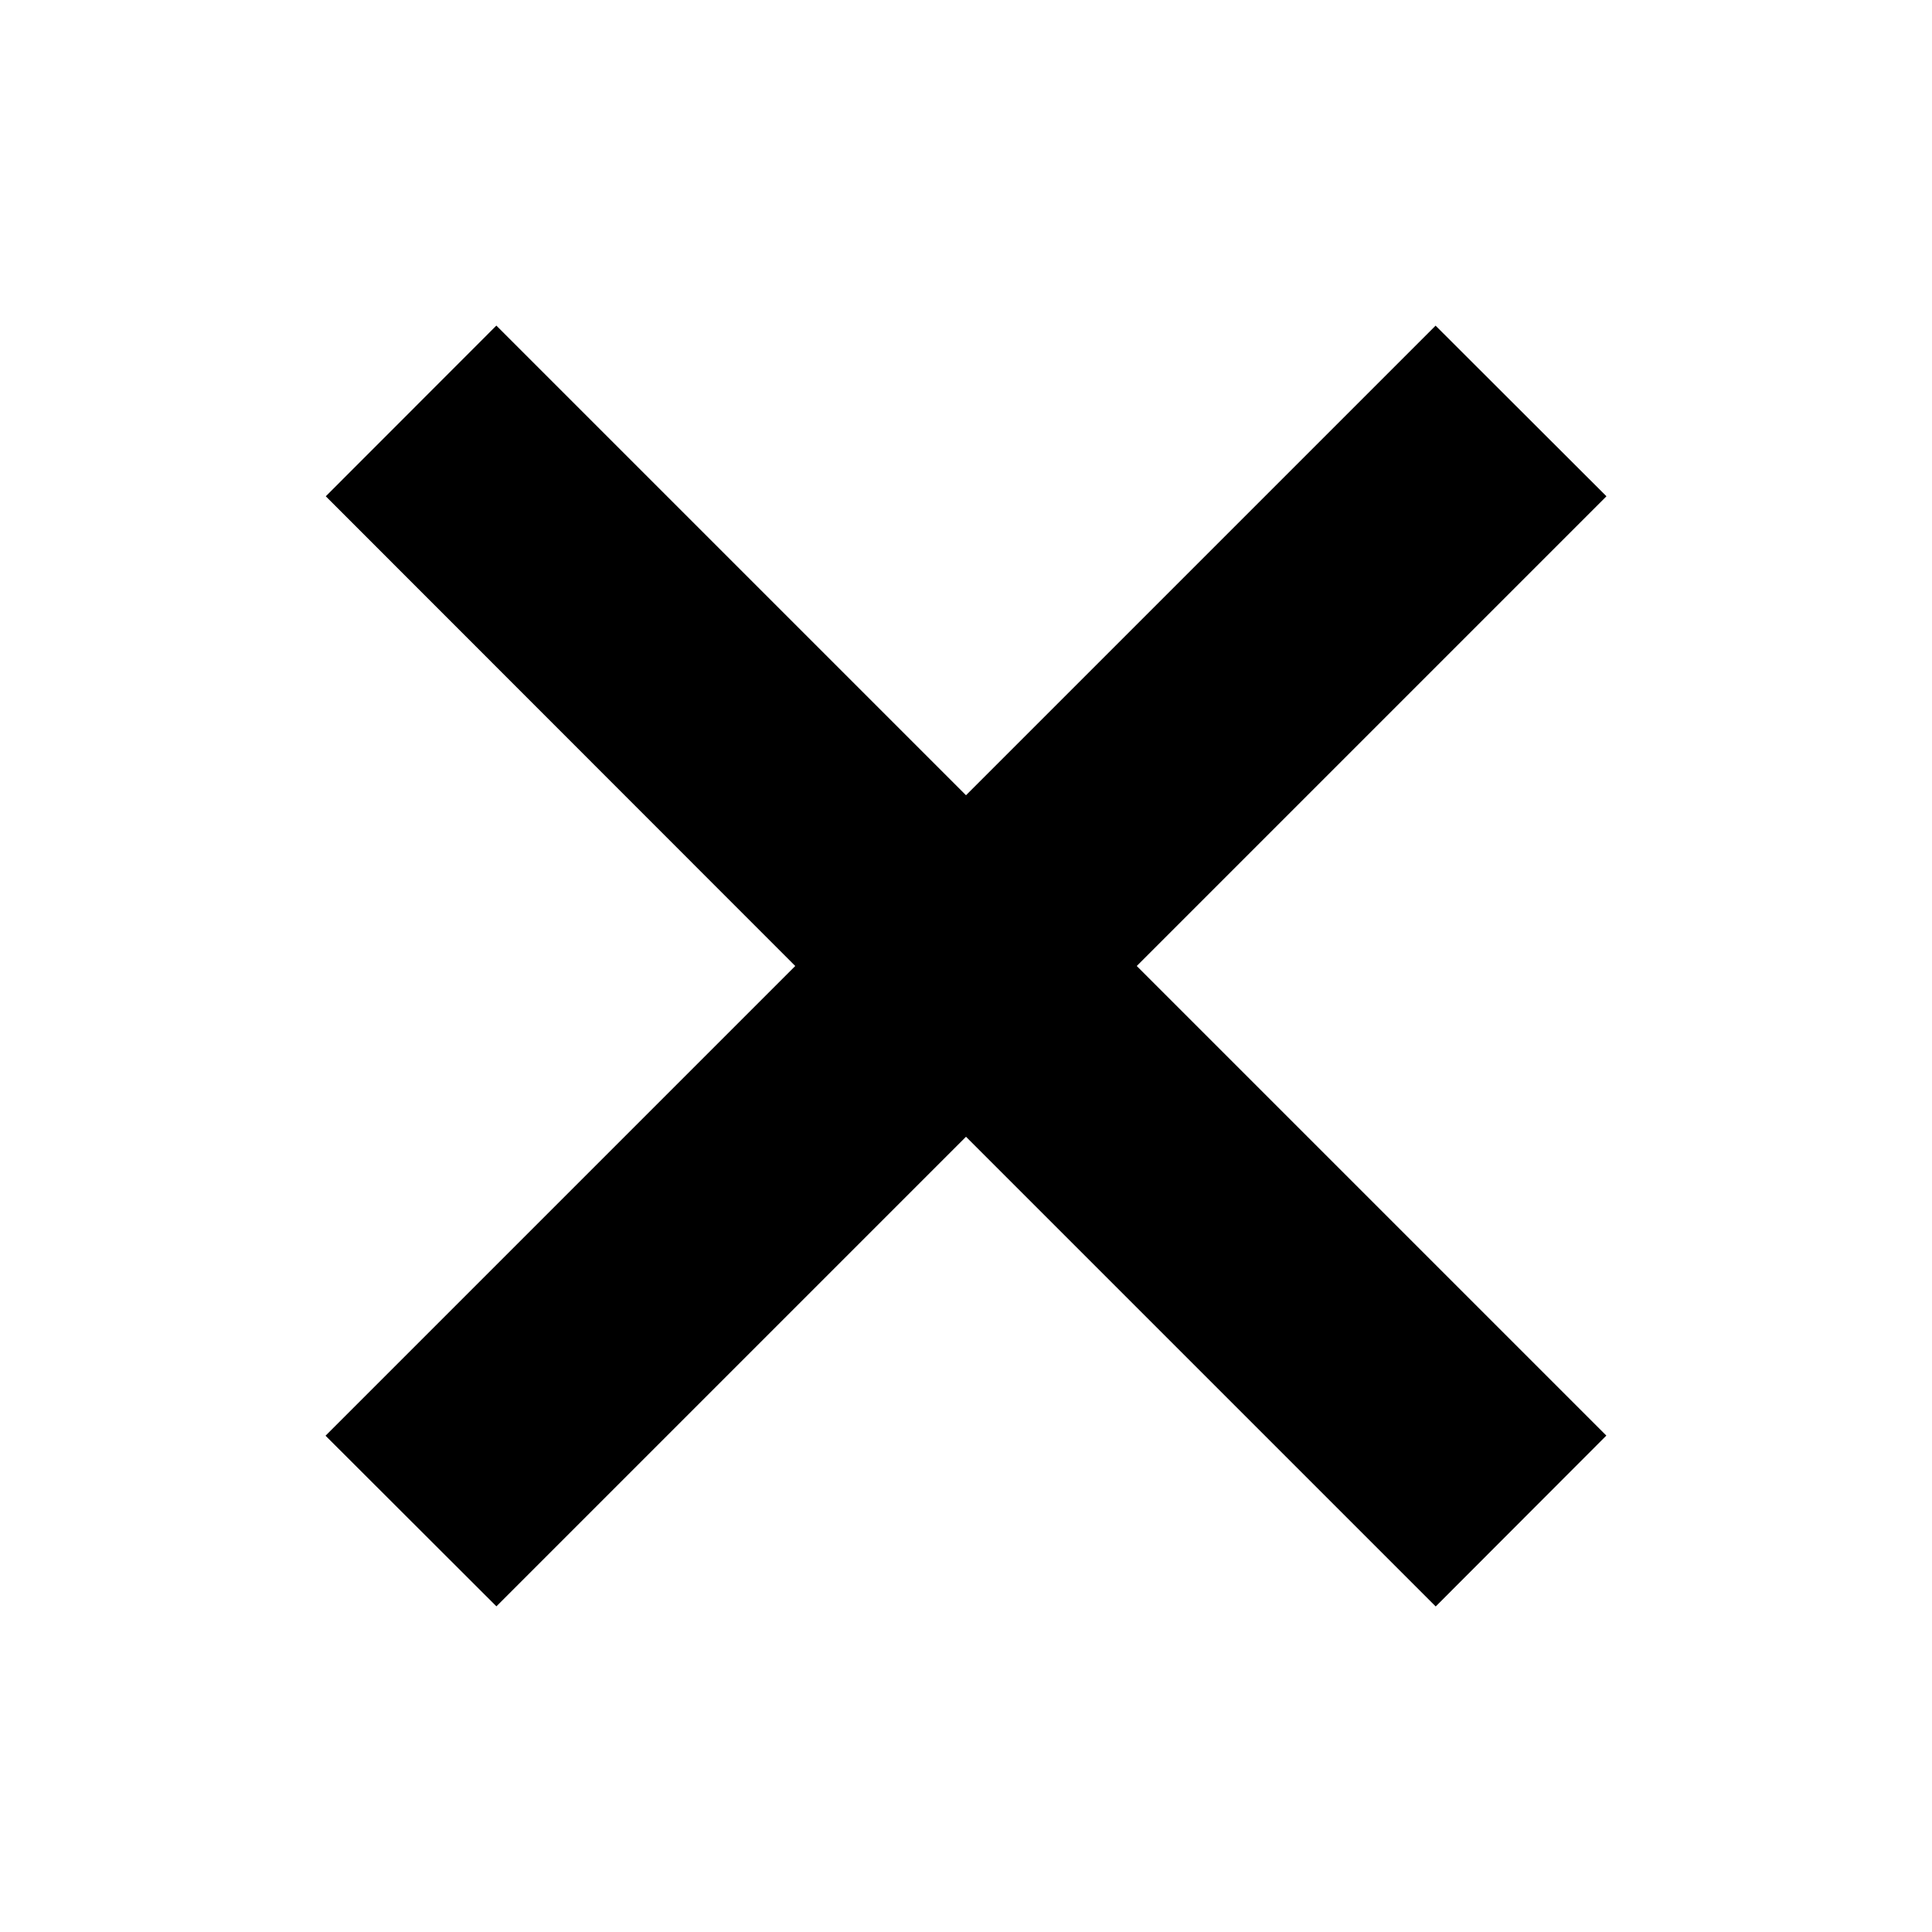
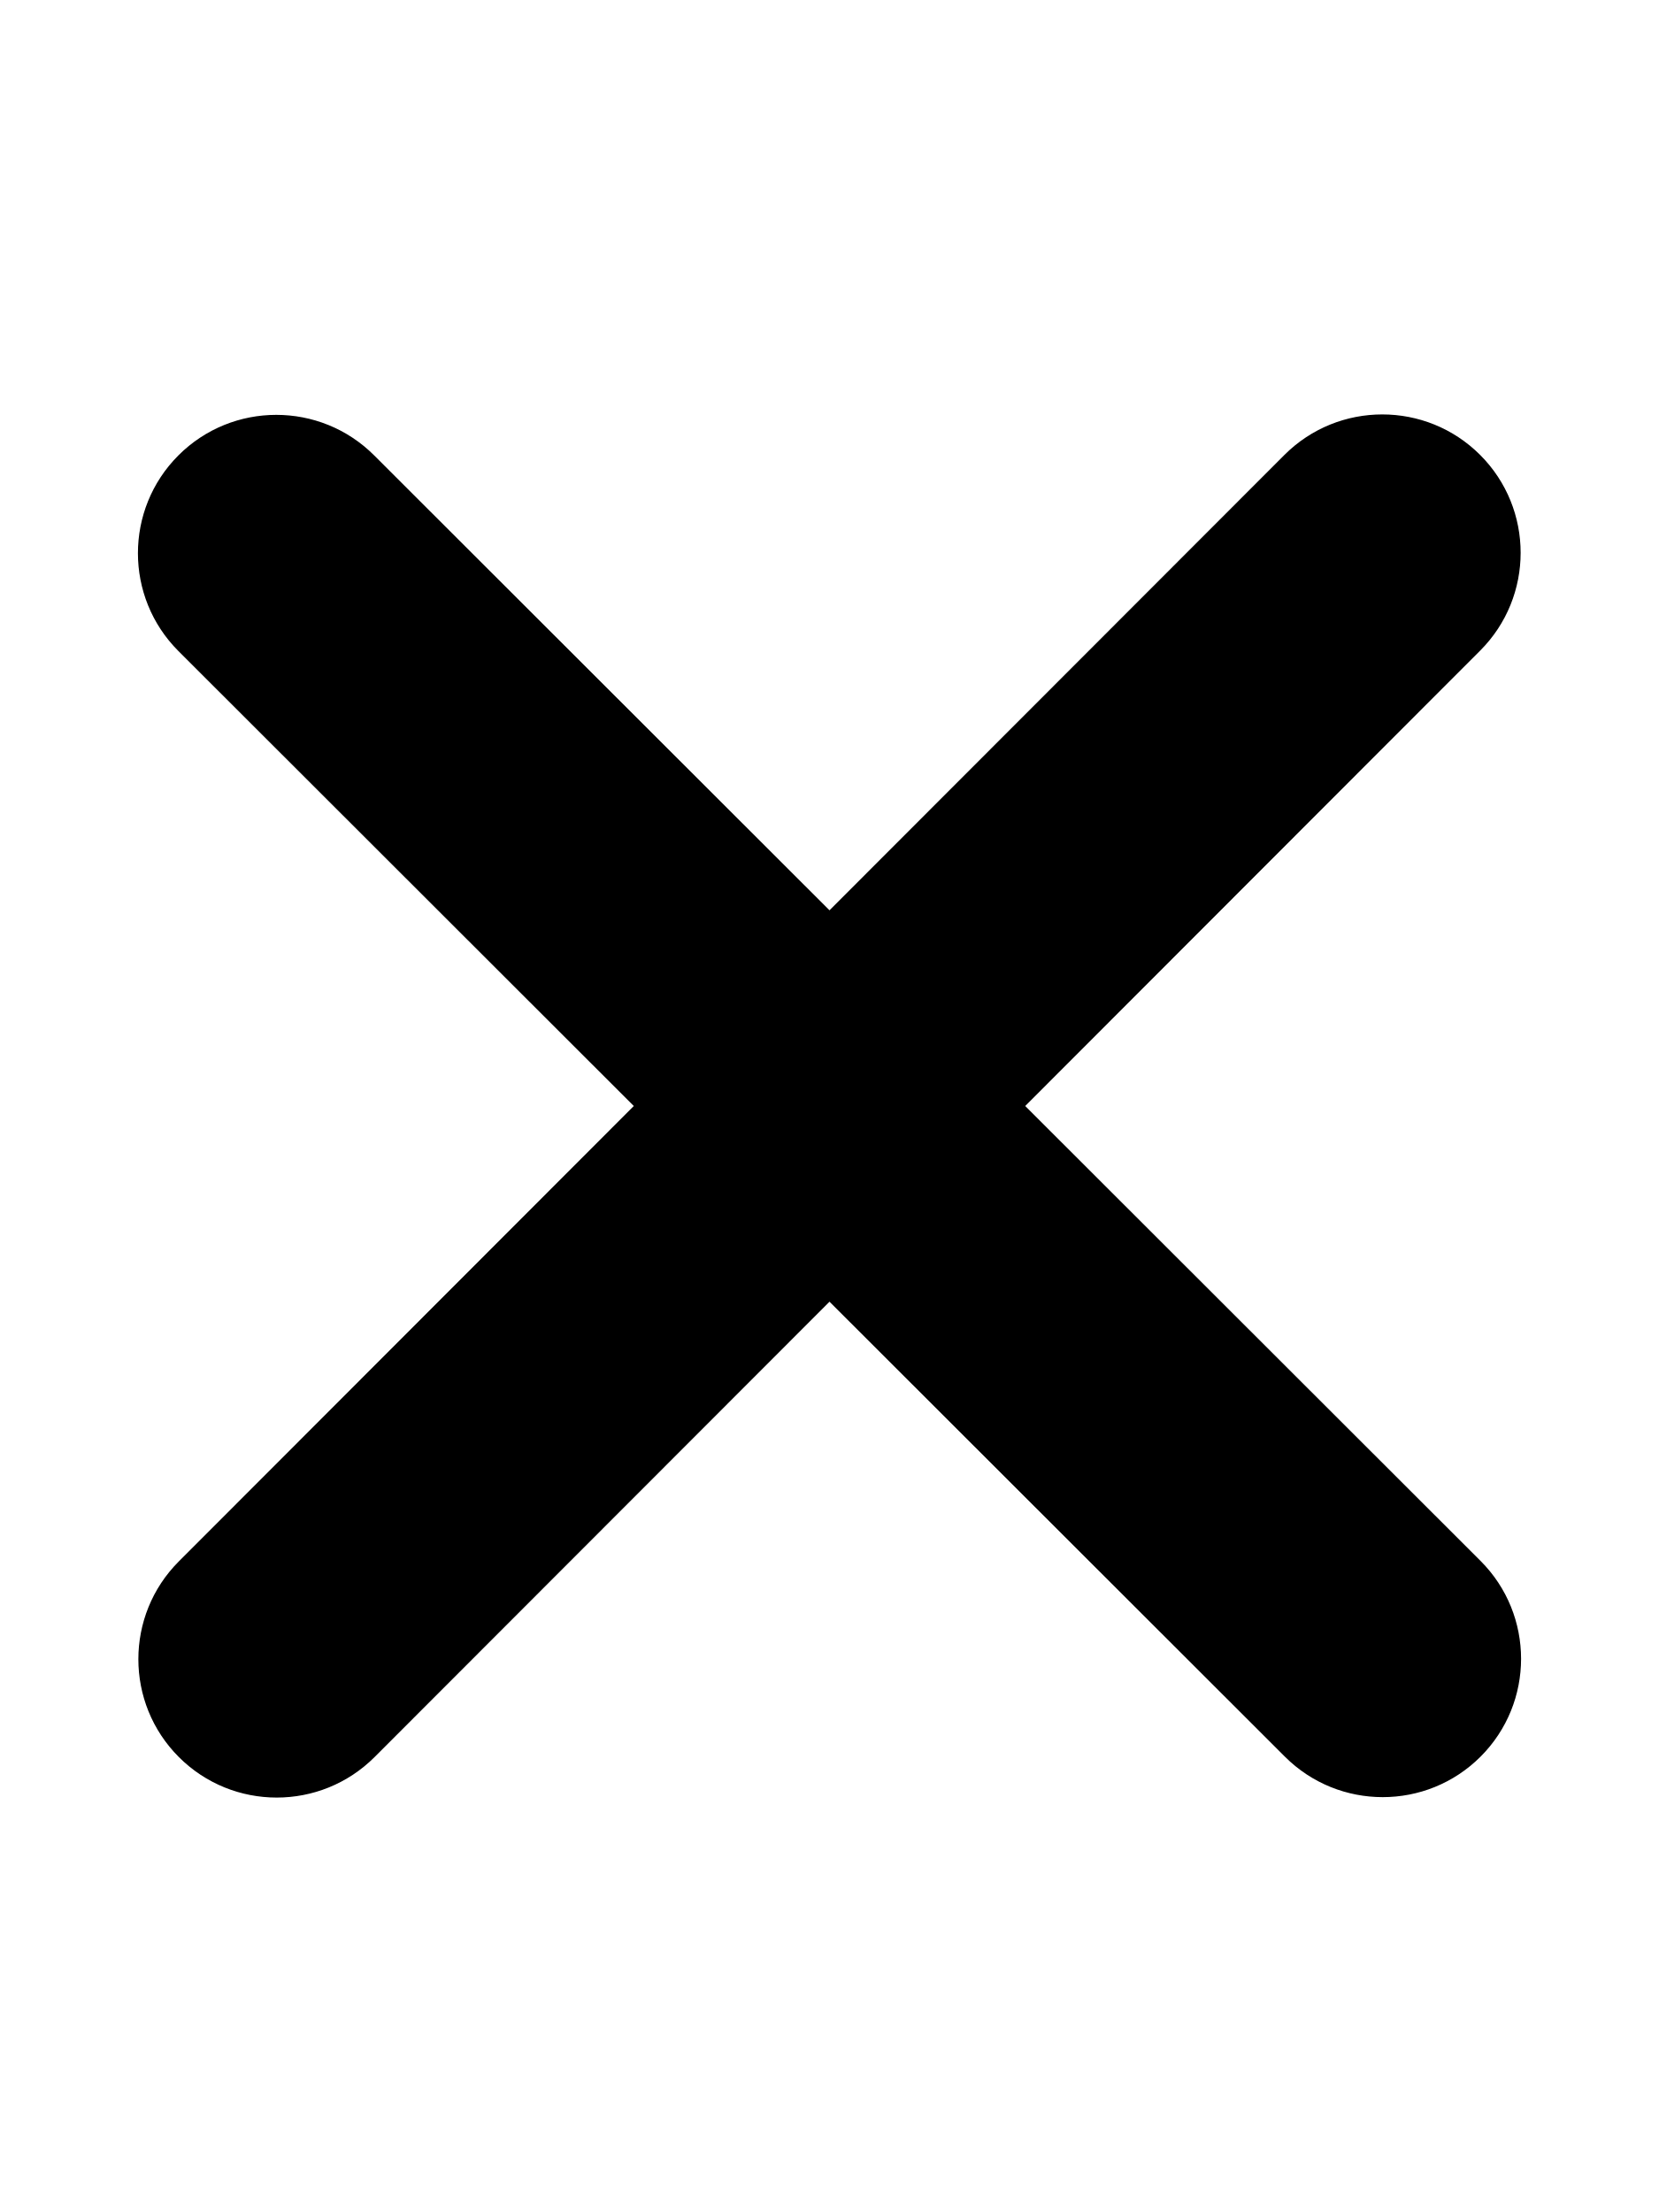
- <svg xmlns="http://www.w3.org/2000/svg" width="48" height="48" viewBox="0 0 16 16">
-   <path fill-rule="evenodd" clip-rule="evenodd" d="M4.11 2.697L2.698 4.11 6.586 8l-3.89 3.89 1.415 1.413L8 9.414l3.89 3.89 1.413-1.415L9.414 8l3.89-3.89-1.415-1.413L8 6.586l-3.89-3.89z" fill="#000" />
+ <svg xmlns="http://www.w3.org/2000/svg" viewBox="0 0 384 512">
+   <path d="M342.6 150.6c12.5-12.5 12.5-32.8 0-45.3s-32.8-12.5-45.3 0L192 210.7 86.6 105.4c-12.5-12.5-32.8-12.5-45.3 0s-12.5 32.8 0 45.3L146.7 256 41.4 361.4c-12.5 12.5-12.5 32.8 0 45.3s32.8 12.5 45.3 0L192 301.3 297.4 406.6c12.5 12.5 32.8 12.5 45.3 0s12.5-32.8 0-45.3L237.3 256 342.6 150.6z" />
</svg>
